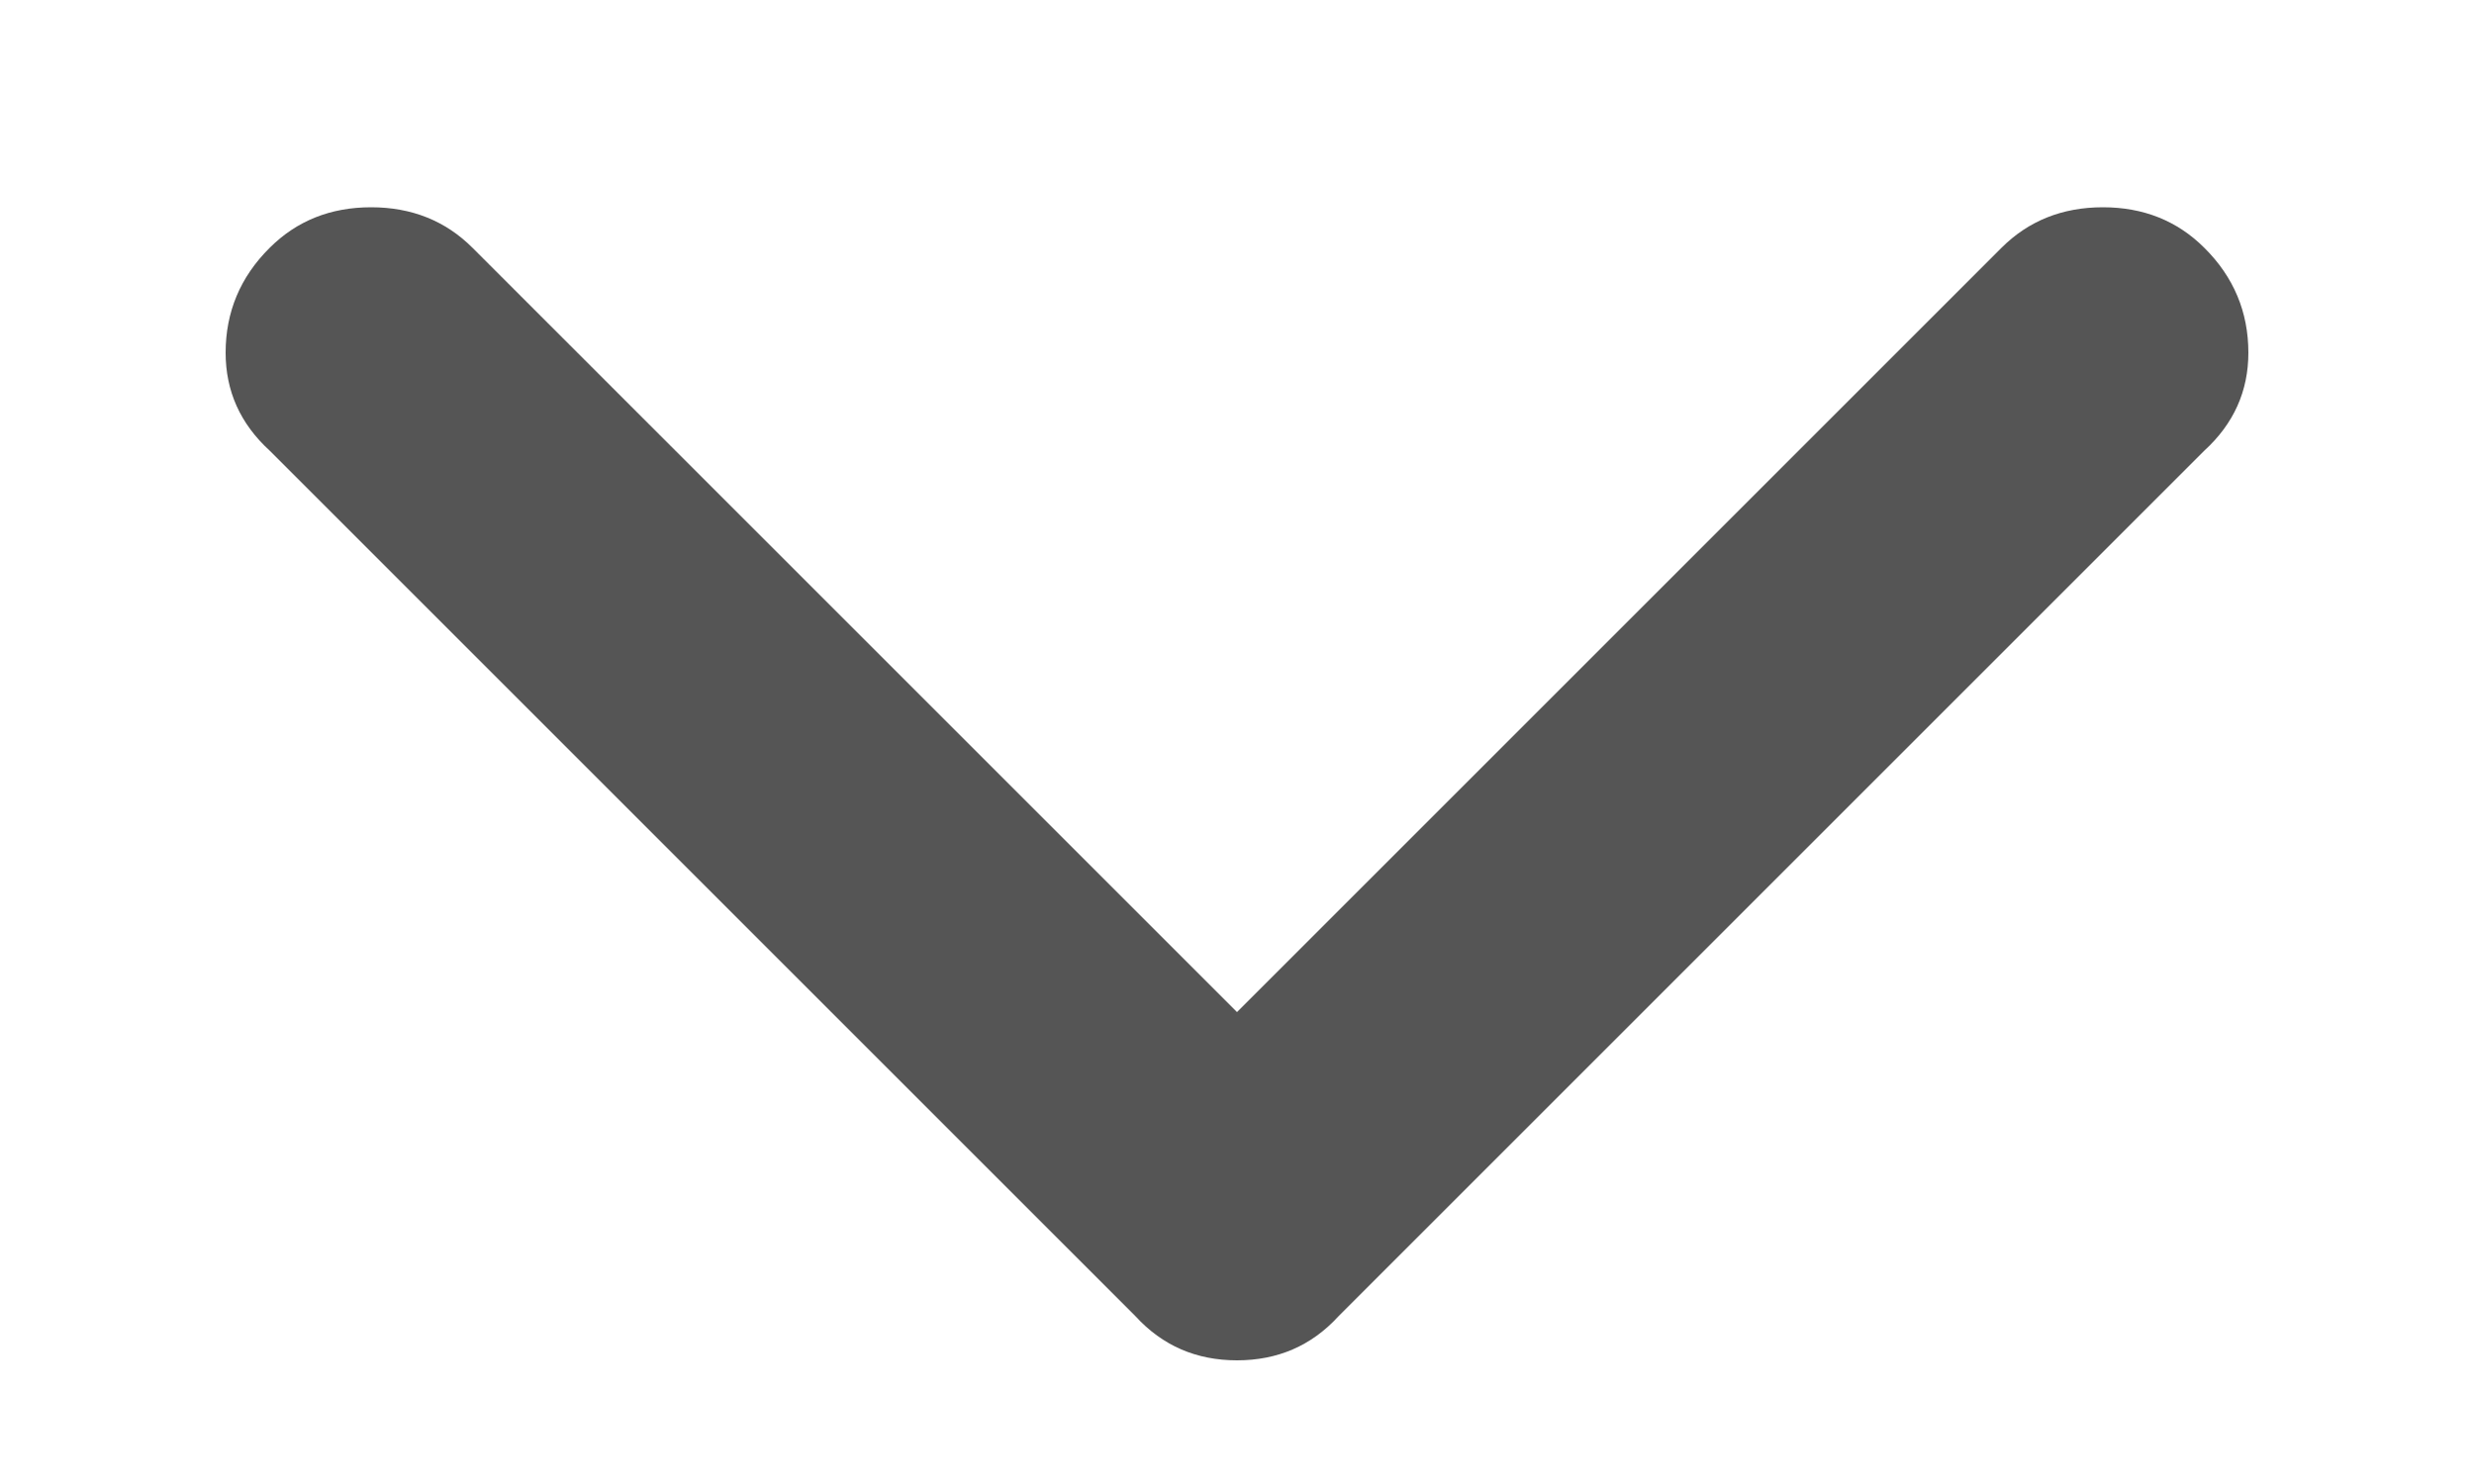
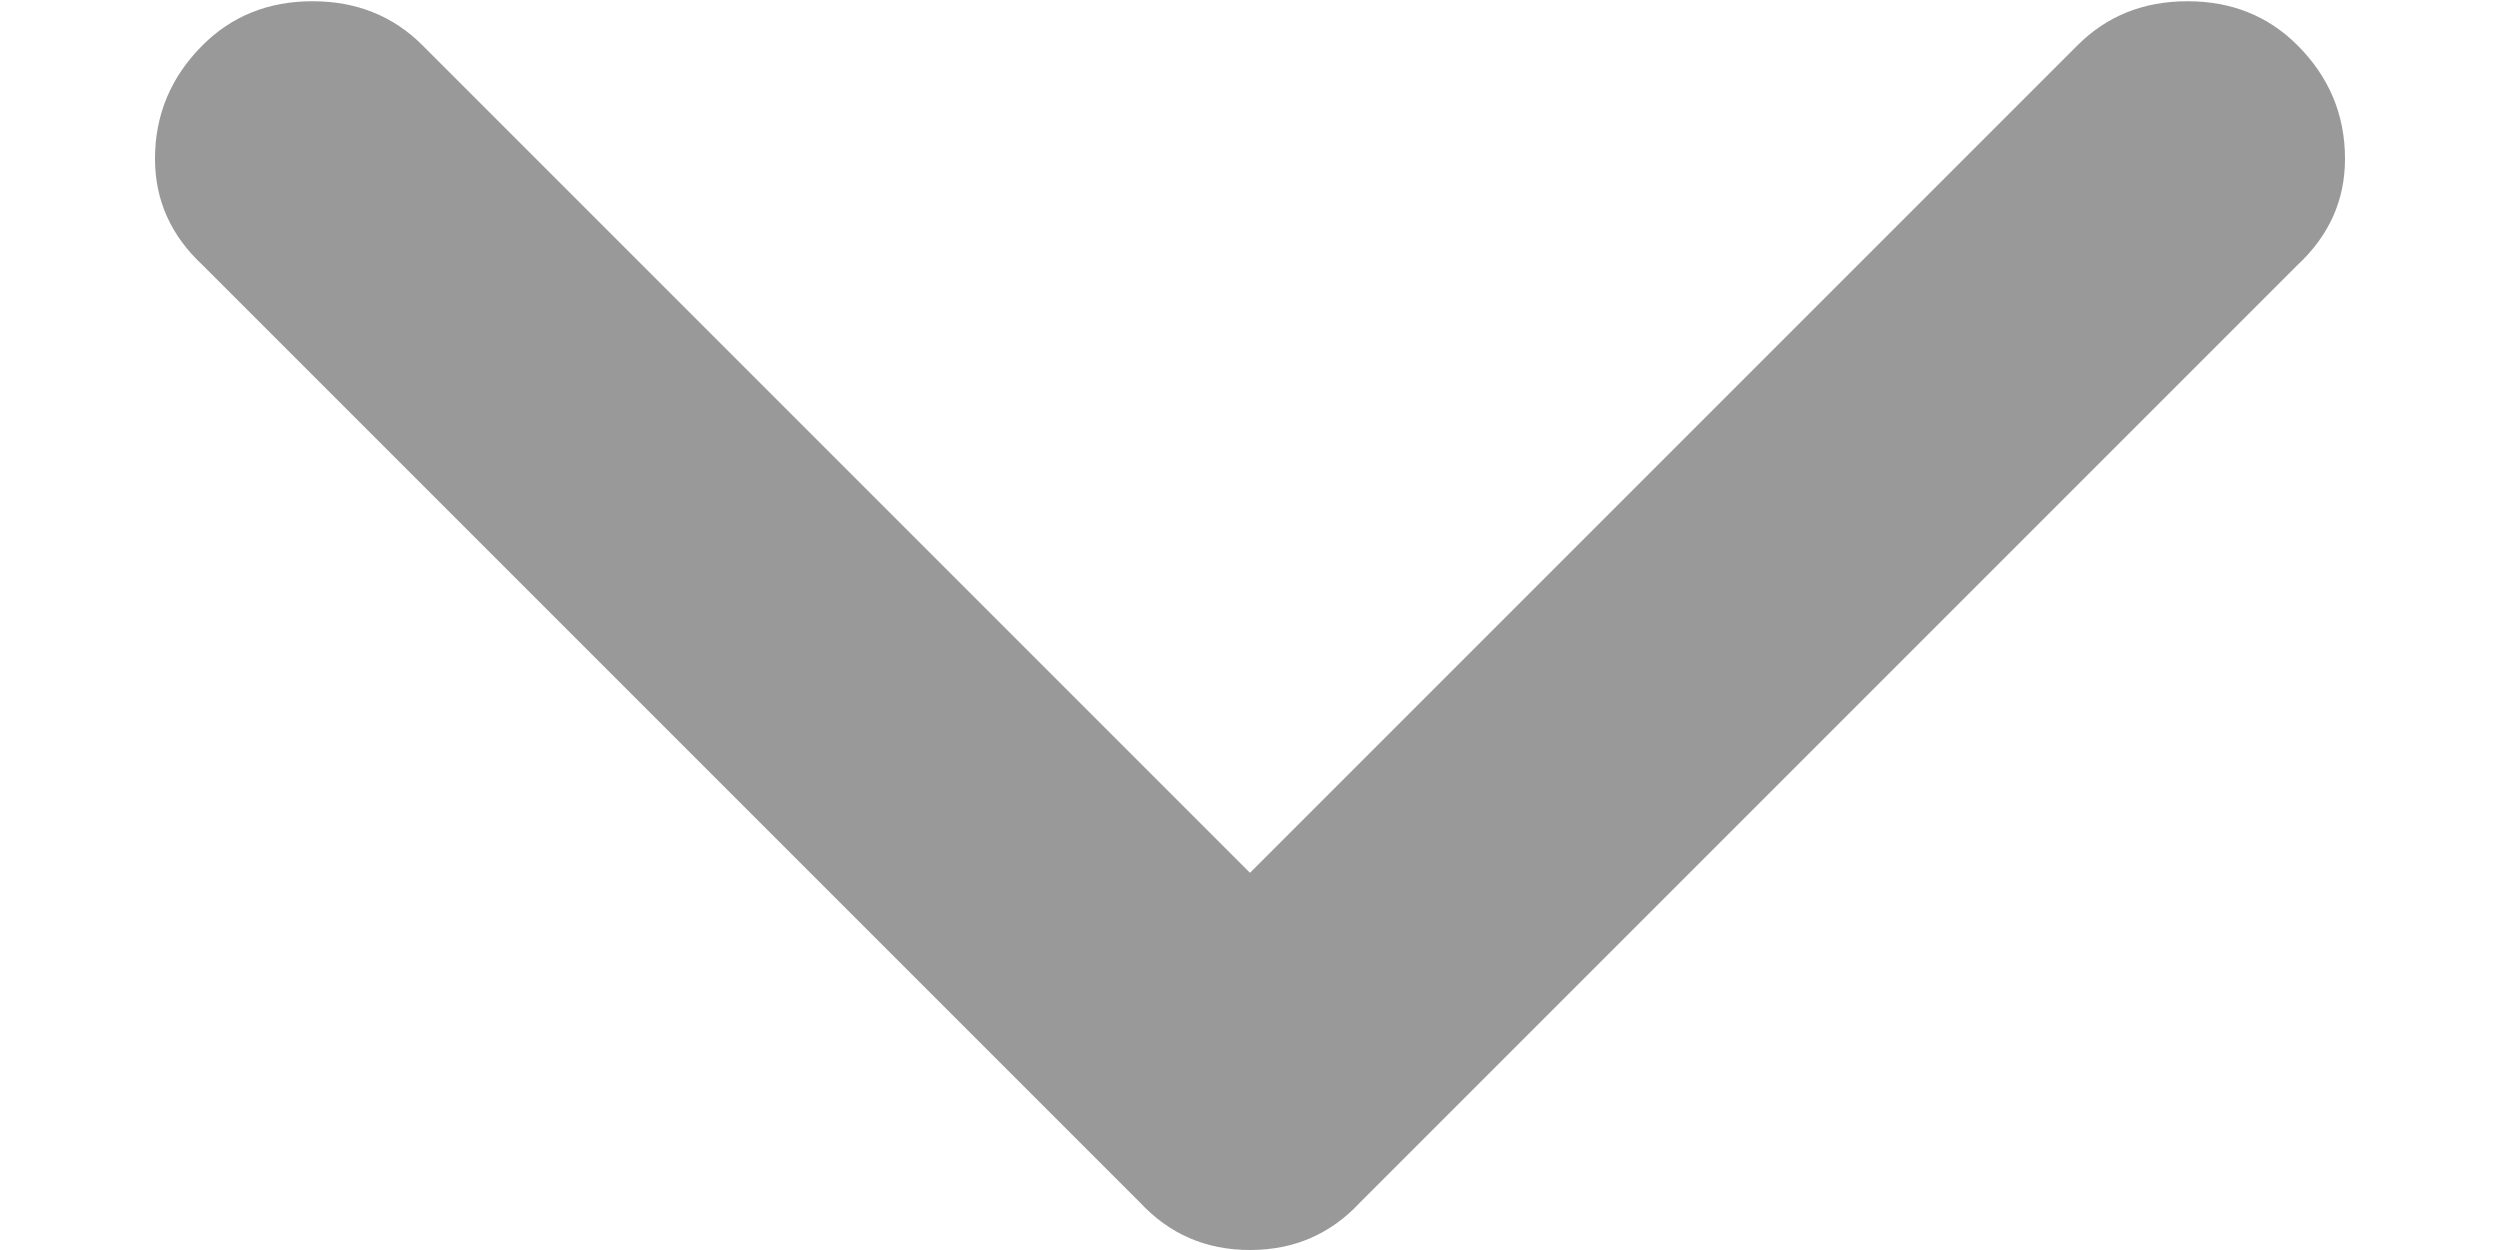
- <svg xmlns="http://www.w3.org/2000/svg" width="10" height="6" viewBox="0 0 10 6" fill="none">
-   <path d="M1.09 1.822C0.971 1.713 0.912 1.581 0.912 1.426C0.912 1.262 0.971 1.12 1.09 1.002C1.199 0.893 1.336 0.838 1.5 0.838C1.664 0.838 1.801 0.893 1.91 1.002L5 4.092L8.09 1.002C8.199 0.893 8.336 0.838 8.5 0.838C8.664 0.838 8.801 0.893 8.91 1.002C9.029 1.12 9.088 1.262 9.088 1.426C9.088 1.581 9.029 1.713 8.91 1.822L5.41 5.322C5.301 5.441 5.164 5.5 5 5.5C4.836 5.5 4.699 5.441 4.59 5.322L1.09 1.822Z" fill="#555555" />
+ <svg xmlns="http://www.w3.org/2000/svg" width="8" height="4" viewBox="0 0 8 4" fill="none">
+   <path d="M0.648 0.848C0.547 0.754 0.496 0.641 0.496 0.508C0.496 0.367 0.547 0.246 0.648 0.145C0.742 0.051 0.859 0.004 1 0.004C1.141 0.004 1.258 0.051 1.352 0.145L4 2.793L6.648 0.145C6.742 0.051 6.859 0.004 7 0.004C7.141 0.004 7.258 0.051 7.352 0.145C7.453 0.246 7.504 0.367 7.504 0.508C7.504 0.641 7.453 0.754 7.352 0.848L4.352 3.848C4.258 3.949 4.141 4 4 4C3.859 4 3.742 3.949 3.648 3.848L0.648 0.848Z" fill="#999999" />
</svg>
